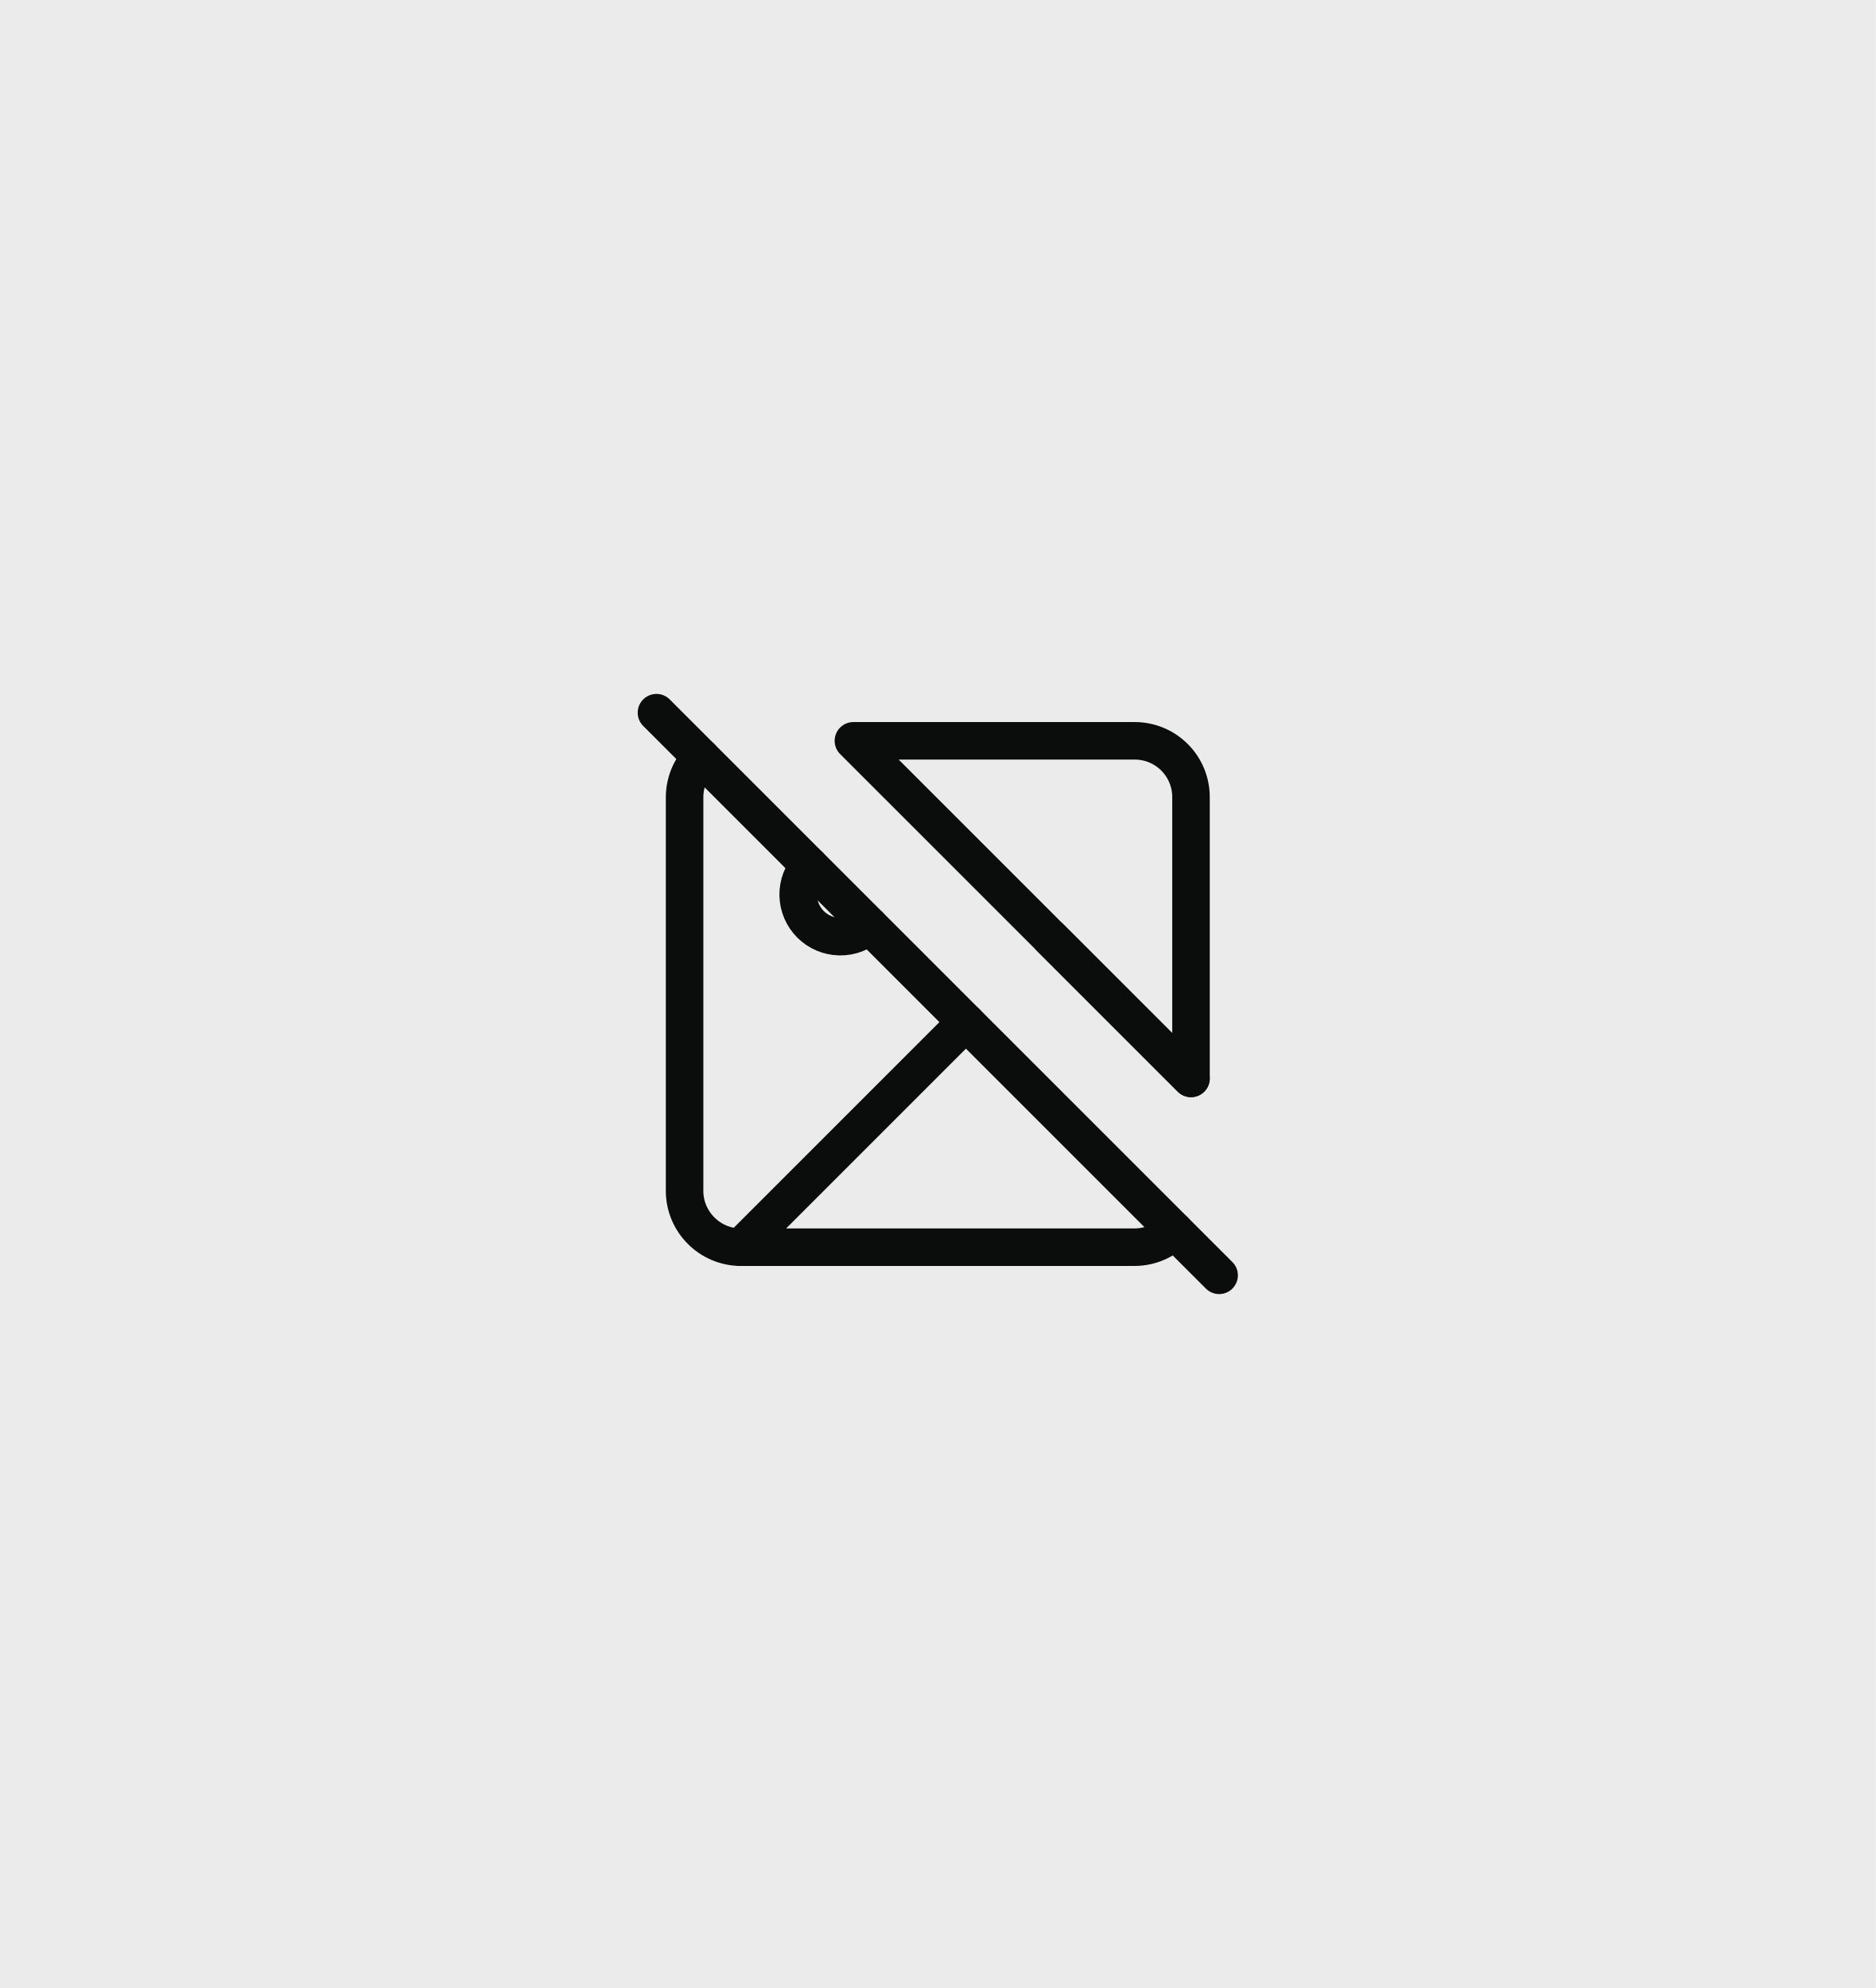
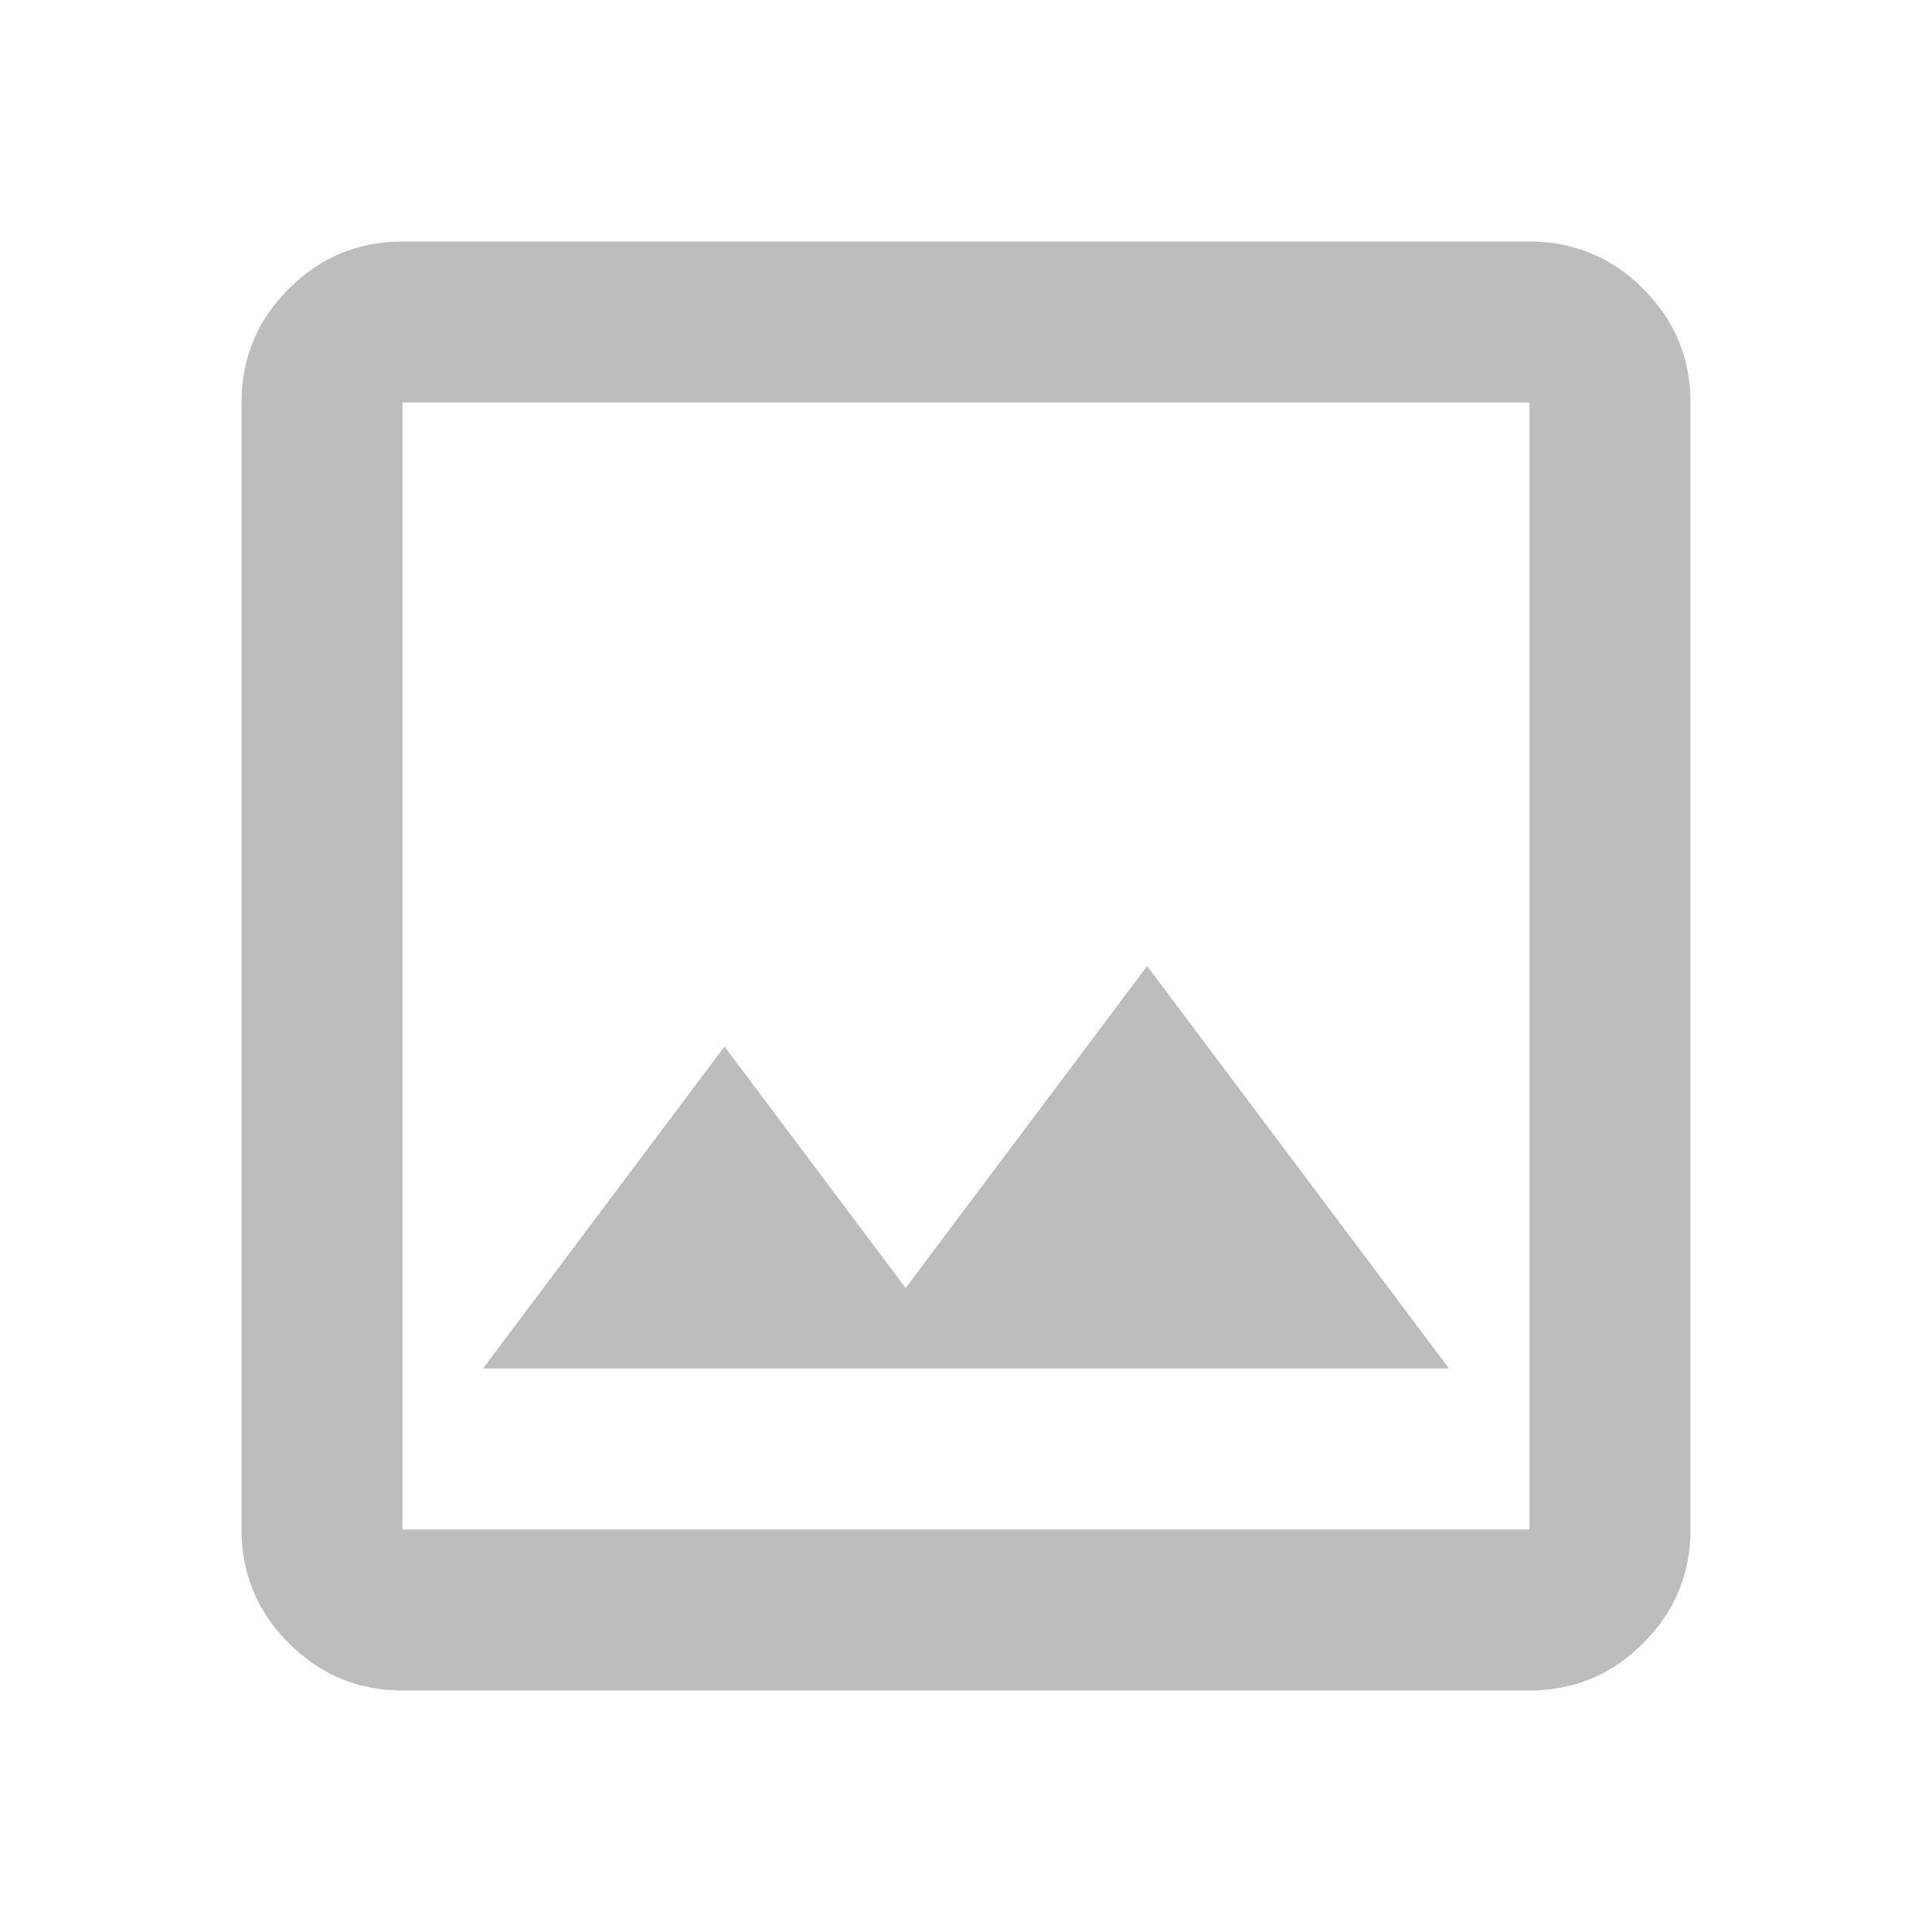
- <svg xmlns="http://www.w3.org/2000/svg" width="100" height="106" viewBox="0 0 100 106" fill="none">
-   <rect width="100" height="106" fill="#EBEBEB" />
-   <path d="M35 38L65 68" stroke="#0B0C0C" stroke-width="2" stroke-linecap="round" stroke-linejoin="round" />
-   <path d="M37.385 40.385C36.822 40.945 36.503 41.706 36.5 42.5V63.5C36.5 65.15 37.85 66.5 39.5 66.5H60.5C61.294 66.497 62.055 66.178 62.615 65.615M45.5 39.5H60.5C61.296 39.5 62.059 39.816 62.621 40.379C63.184 40.941 63.5 41.704 63.5 42.5V57.5L45.5 39.5Z" stroke="#0B0C0C" stroke-width="2" stroke-linecap="round" stroke-linejoin="round" />
-   <path d="M46.34 49.34C45.913 49.737 45.349 49.954 44.766 49.943C44.184 49.933 43.627 49.697 43.215 49.285C42.803 48.873 42.567 48.316 42.556 47.733C42.546 47.151 42.763 46.586 43.16 46.16" stroke="#0B0C0C" stroke-width="2" stroke-linecap="round" stroke-linejoin="round" />
-   <path d="M39.5 66.5L51.5 54.5M63.5 57.5L56 50L63.5 57.5Z" stroke="#0B0C0C" stroke-width="2" stroke-linecap="round" stroke-linejoin="round" />
+ <svg xmlns="http://www.w3.org/2000/svg" height="106" viewBox="0 -960 960 960" width="106" fill="#bcbcbc">
+   <rect x="0" y="-960" width="960" height="960" fill="#FFFFFF" />
+   <path d="M200-120q-33 0-56.5-23.5T120-200v-560q0-33 23.5-56.5T200-840h560q33 0 56.5 23.5T840-760v560q0 33-23.5 56.5T760-120H200Zm0-80h560v-560H200v560Zm40-80h480L570-480 450-320l-90-120-120 160Zm-40 80v-560 560Z" />
</svg>
